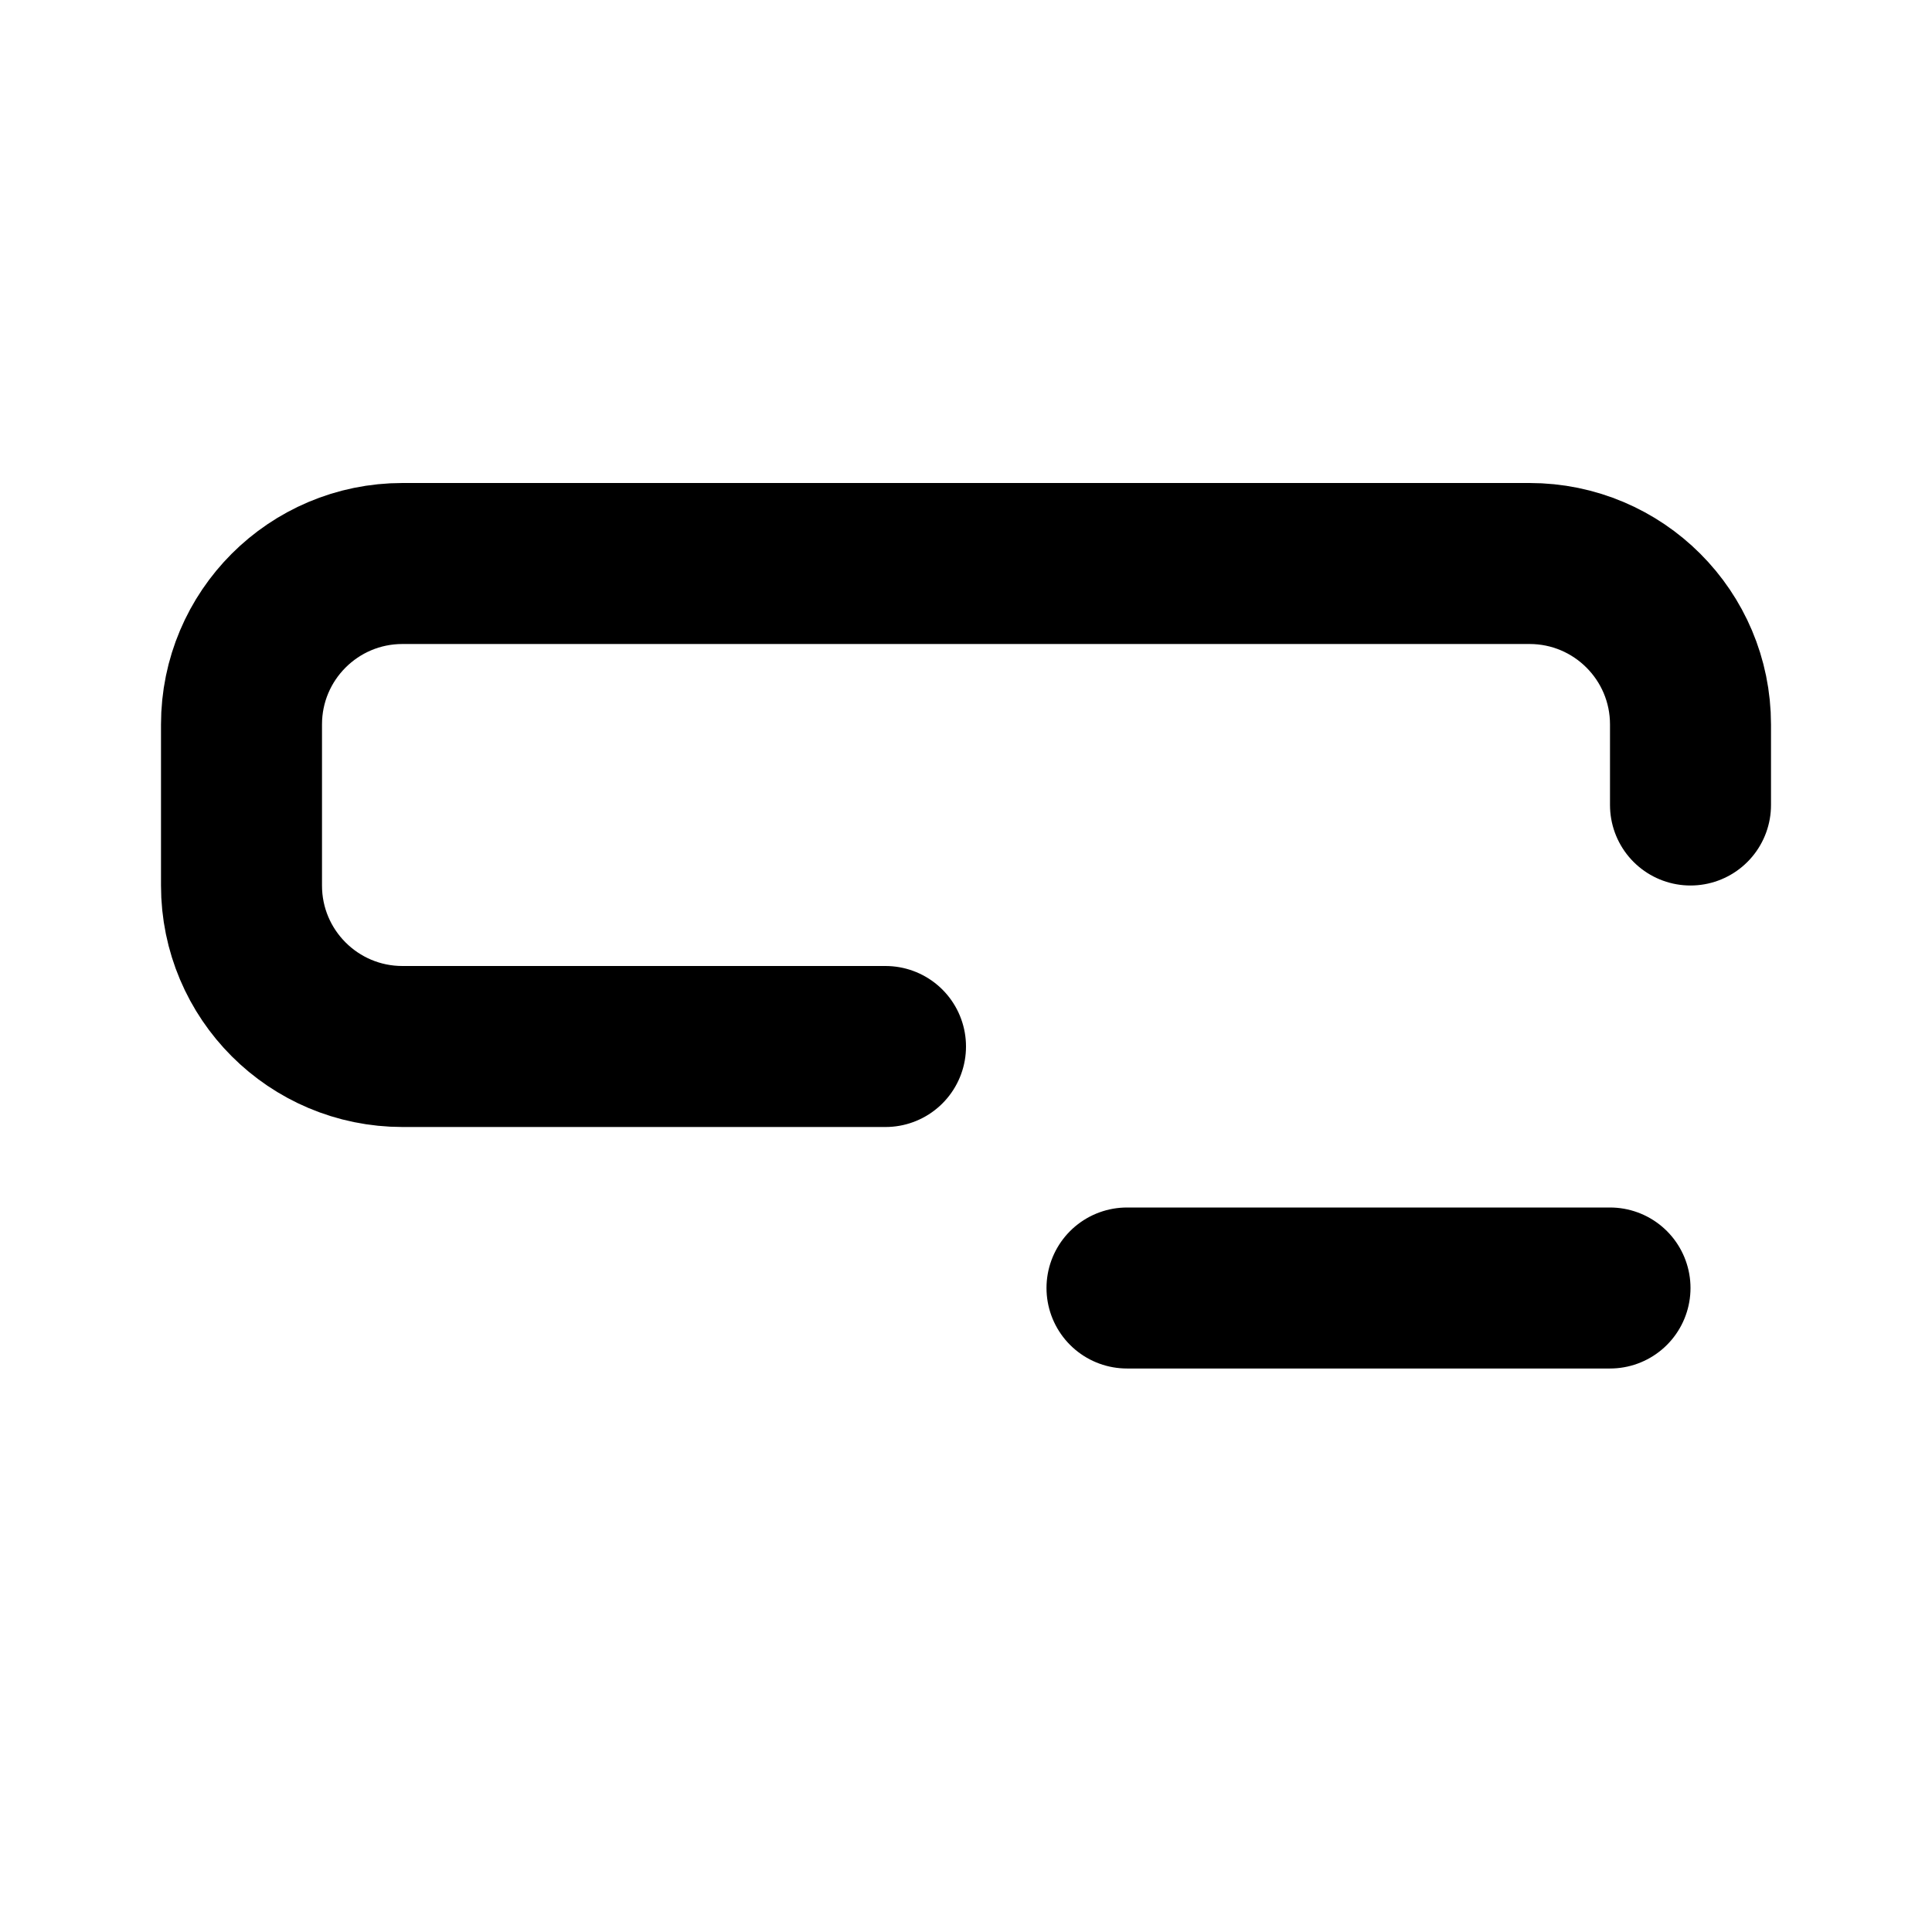
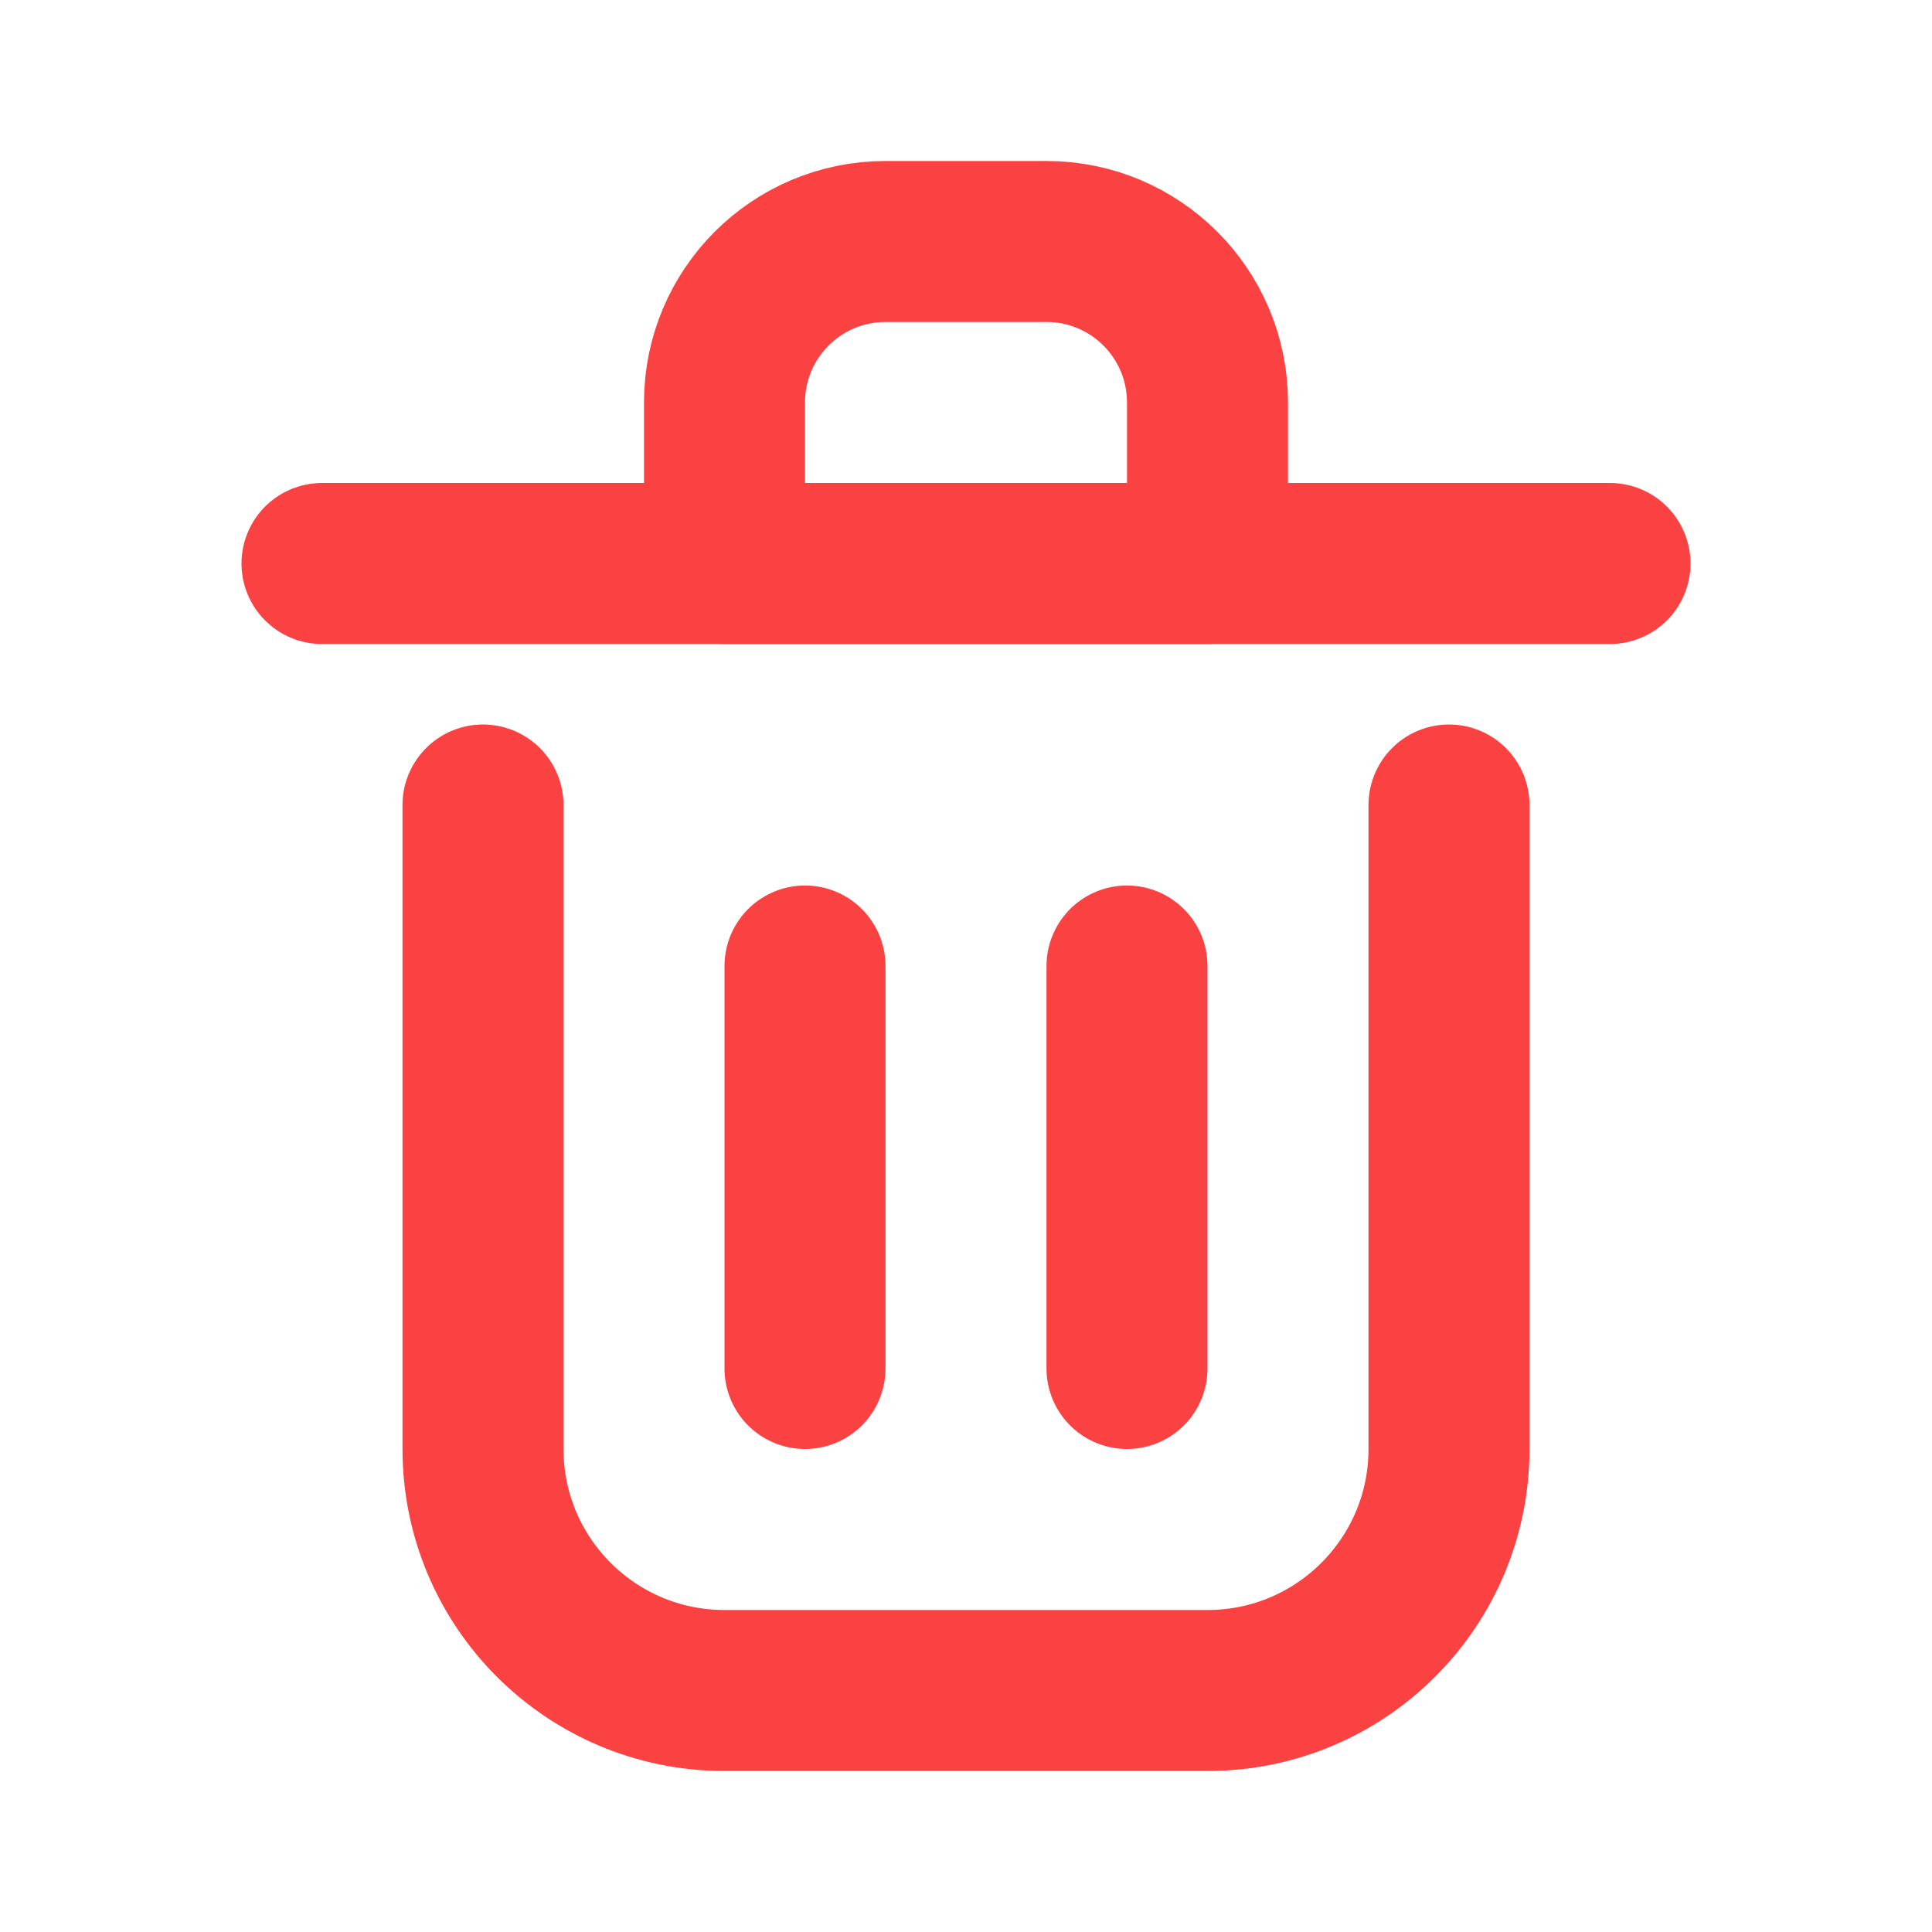
- <svg xmlns="http://www.w3.org/2000/svg" width="800px" height="800px" viewBox="0 0 24 24" fill="none">
-   <g id="Edit / Delete_Row">
-     <path id="Vector" d="M14 16H20M21 10V9C21 7.895 20.105 7 19 7H5C3.895 7 3 7.895 3 9V11C3 12.105 3.895 13 5 13H11" stroke="#000000" stroke-width="2" stroke-linecap="round" stroke-linejoin="round" />
+ <svg xmlns="http://www.w3.org/2000/svg" width="800px" height="800px" viewBox="0 0 24 24" fill="none" stroke="#a51d2d">
+   <g id="SVGRepo_bgCarrier" stroke-width="0" />
+   <g id="SVGRepo_tracerCarrier" stroke-linecap="round" stroke-linejoin="round" />
+   <g id="SVGRepo_iconCarrier">
+     <path d="M10 12V17" stroke="#FA4242" stroke-width="2" stroke-linecap="round" stroke-linejoin="round" />
+     <path d="M14 12V17" stroke="#FA4242" stroke-width="2" stroke-linecap="round" stroke-linejoin="round" />
+     <path d="M4 7H20" stroke="#FA4242" stroke-width="2" stroke-linecap="round" stroke-linejoin="round" />
+     <path d="M6 10V18C6 19.657 7.343 21 9 21H15C16.657 21 18 19.657 18 18V10" stroke="#FA4242" stroke-width="2" stroke-linecap="round" stroke-linejoin="round" />
+     <path d="M9 5C9 3.895 9.895 3 11 3H13C14.105 3 15 3.895 15 5V7H9V5Z" stroke="#FA4242" stroke-width="2" stroke-linecap="round" stroke-linejoin="round" />
  </g>
</svg>
